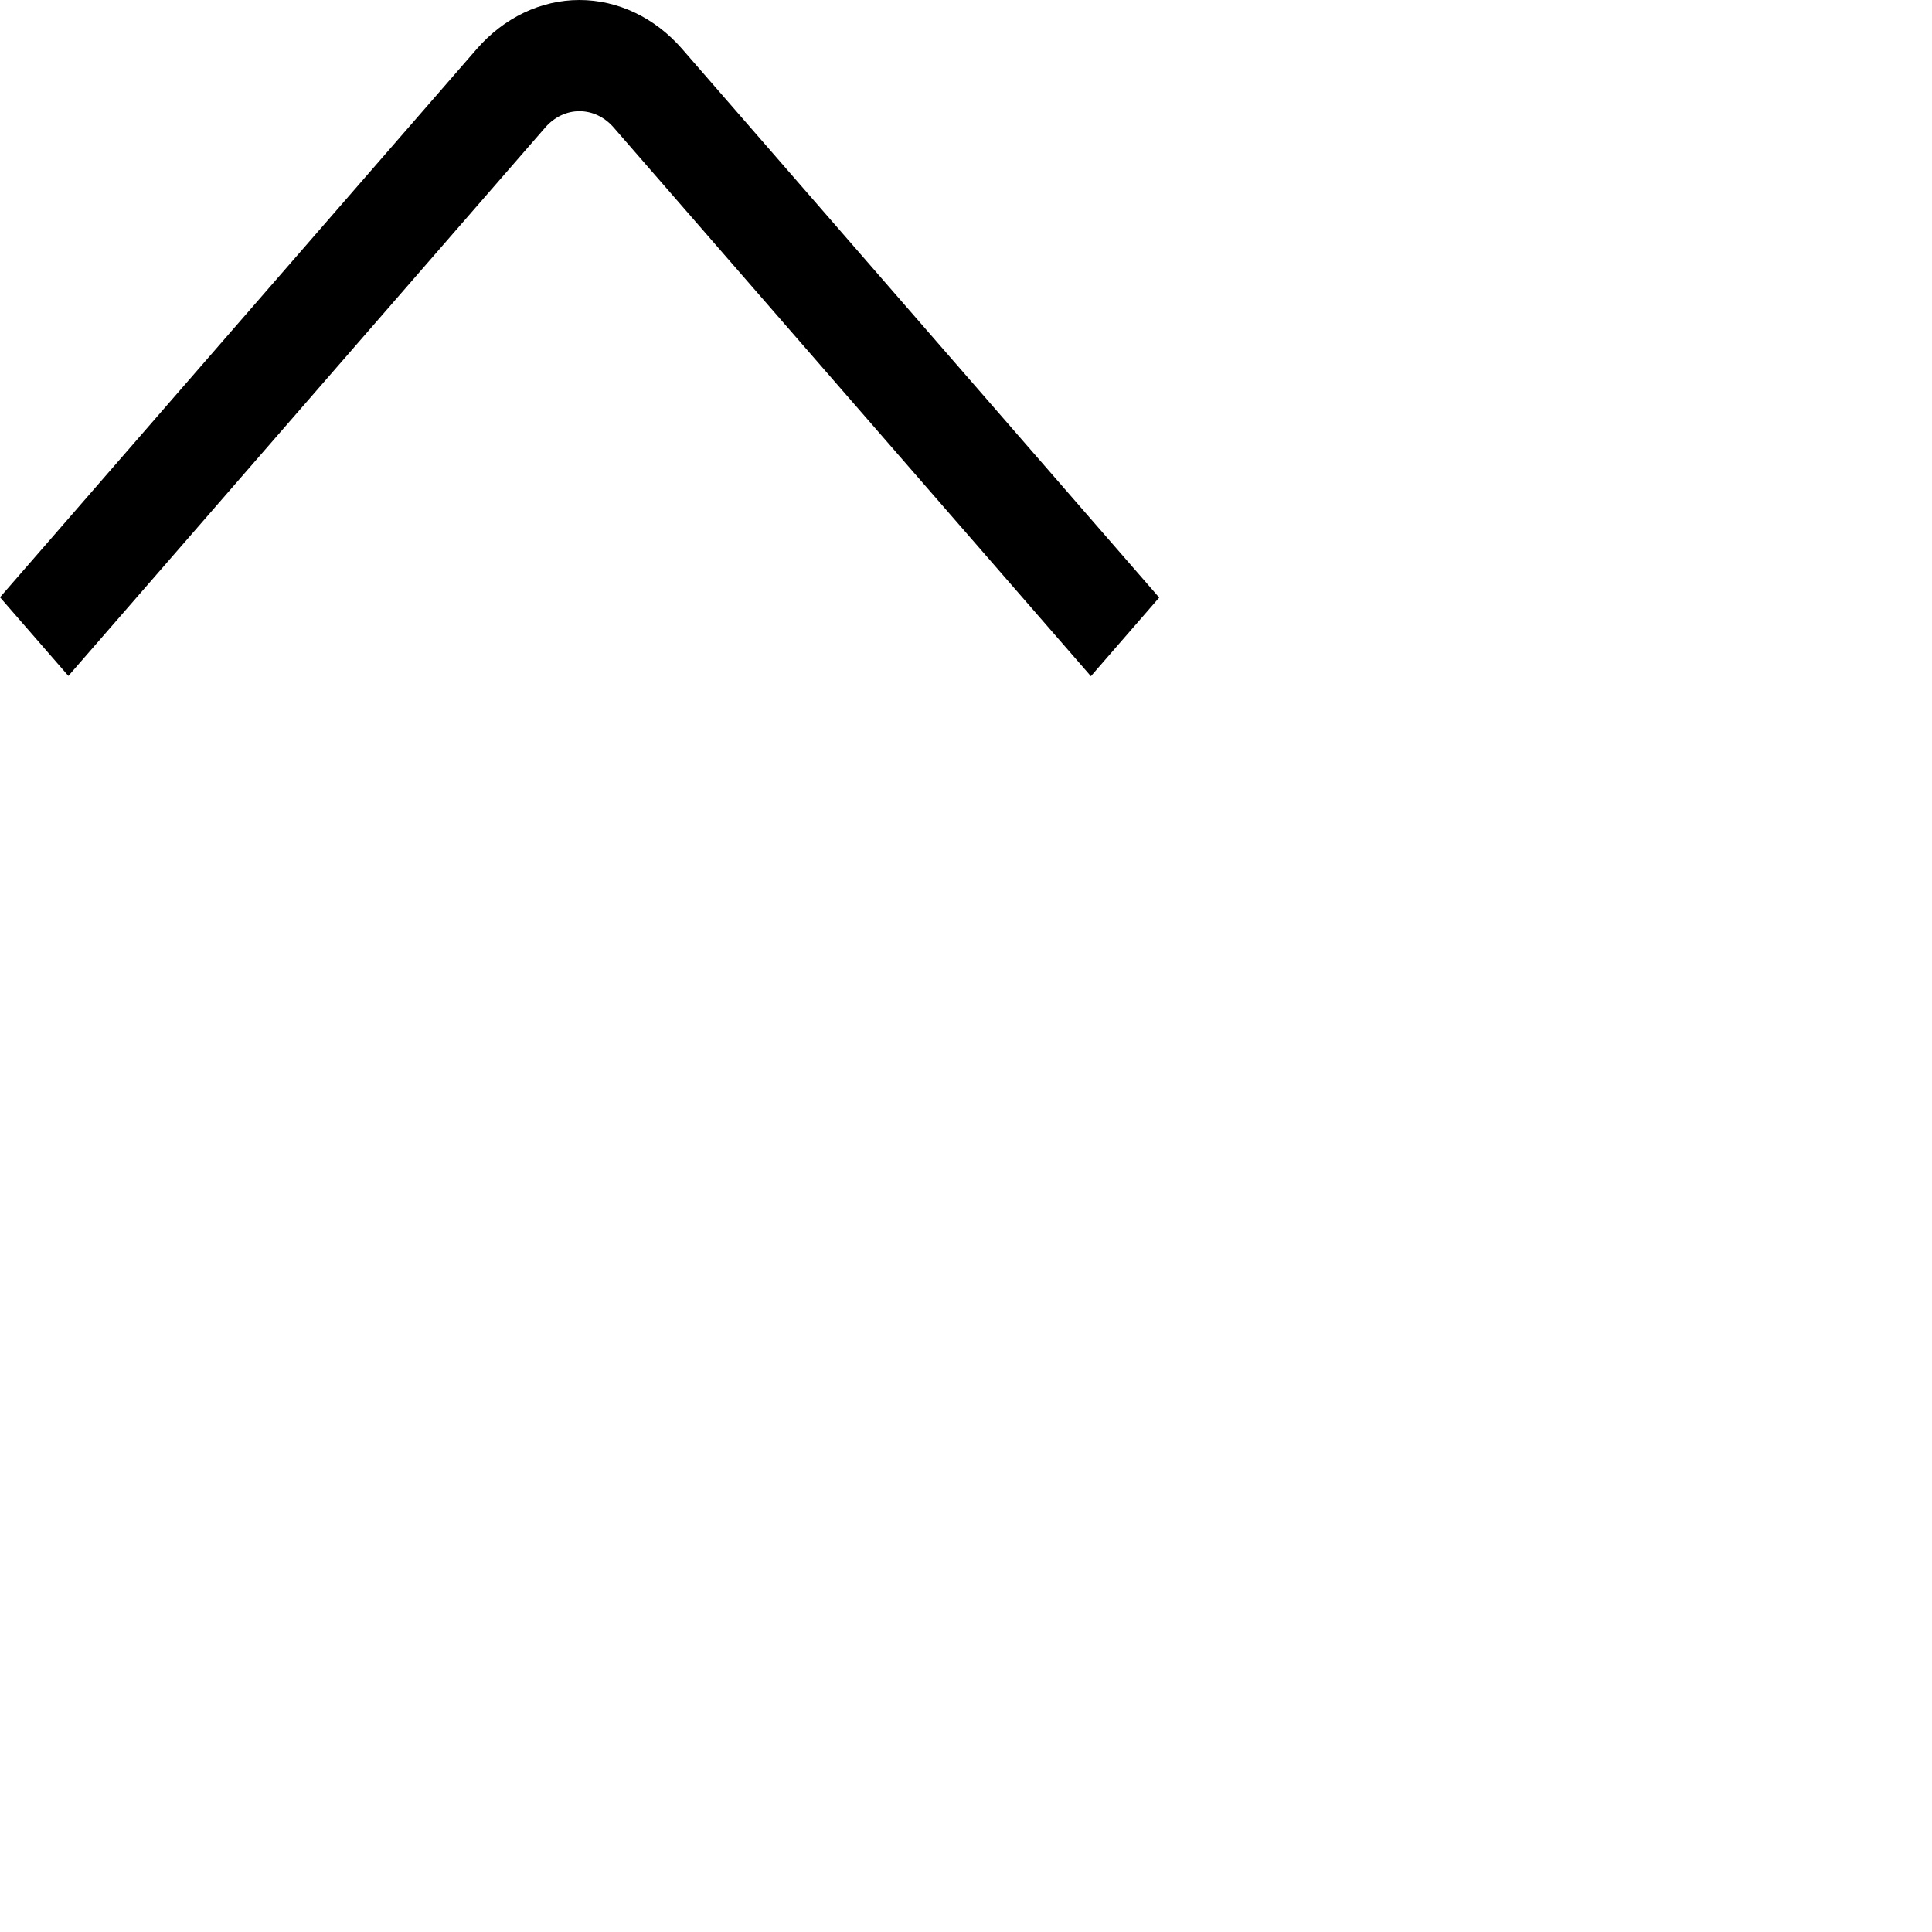
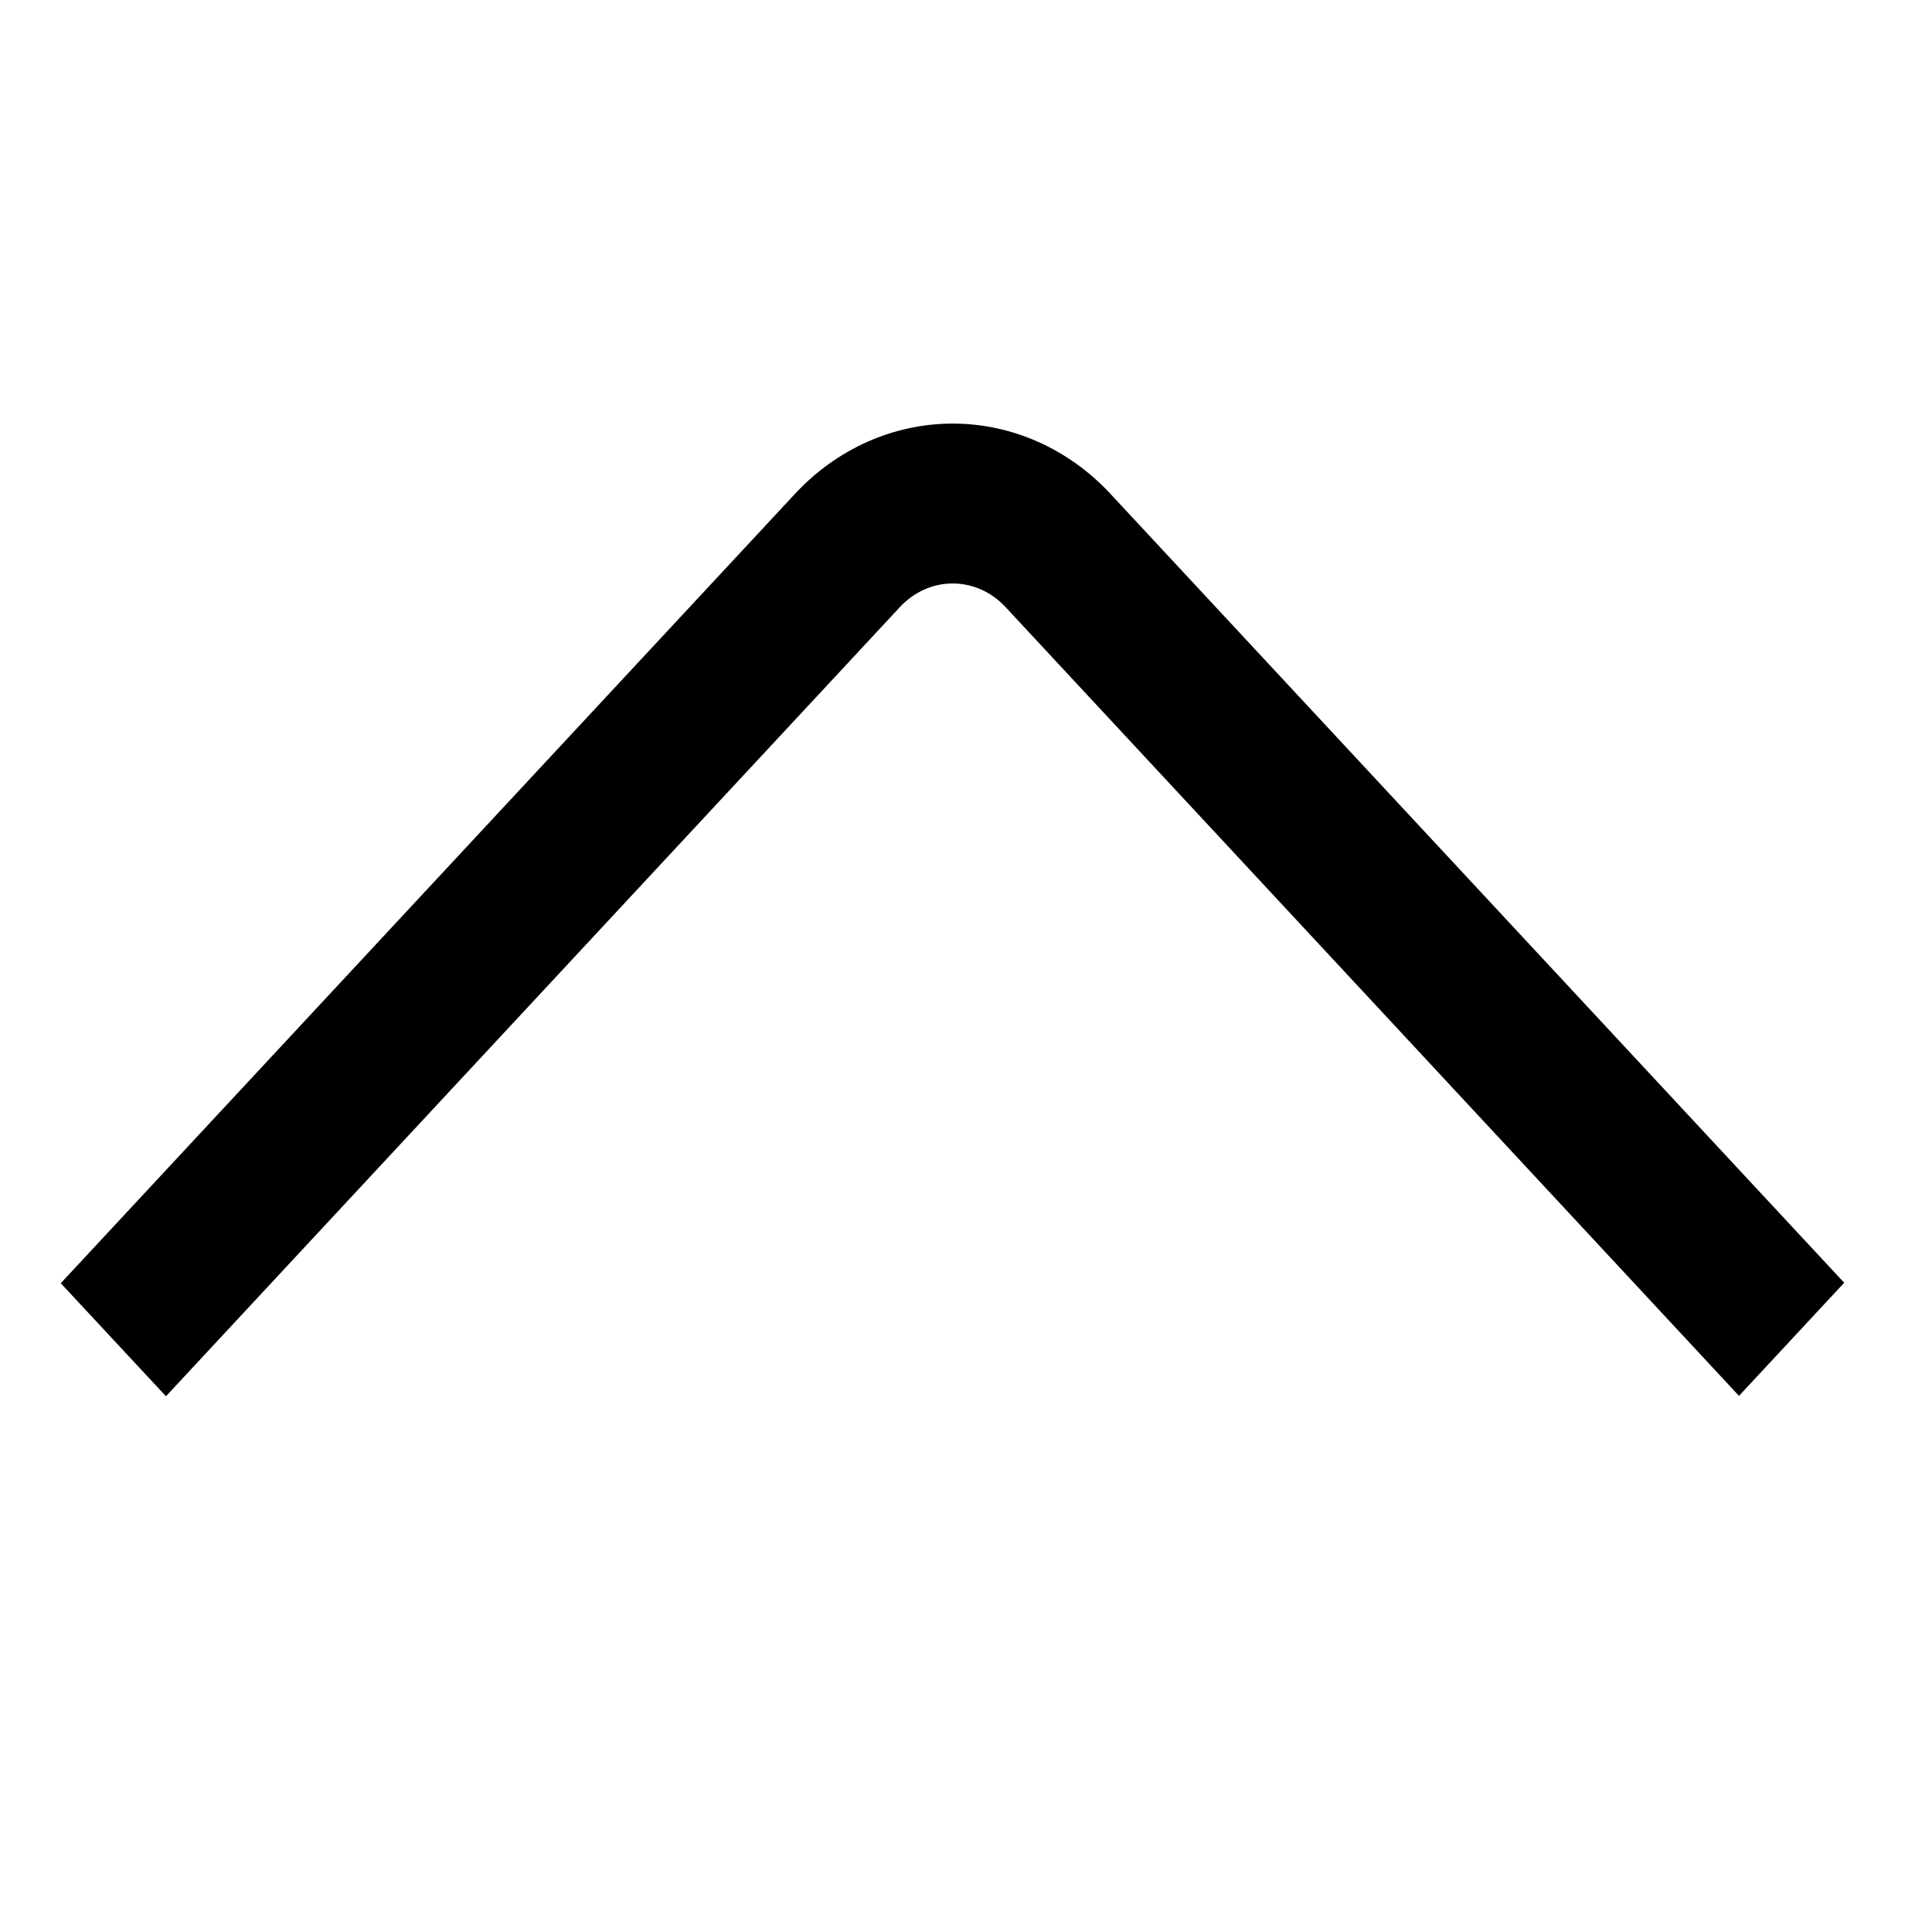
<svg xmlns="http://www.w3.org/2000/svg" width="#f00" height="#ff0" viewBox="0 0 20 20" fill="none">
-   <path d="M12 6.186L7.06 0.505C6.778 0.182 6.397 2.79602e-07 5.998 2.62203e-07C5.6 2.44804e-07 5.219 0.182 4.937 0.505L-2.70264e-07 6.183L0.708 6.997L5.645 1.319C5.739 1.211 5.866 1.151 5.998 1.151C6.131 1.151 6.258 1.211 6.352 1.319L11.293 7L12 6.186Z" fill="#000" />
+   <path d="M0.629 13.284L8.23 5.112C8.663 4.646 9.25 4.385 9.862 4.385C10.475 4.385 11.062 4.646 11.495 5.112L19.091 13.279L18.002 14.45L10.407 6.282C10.262 6.127 10.067 6.04 9.862 6.04C9.658 6.04 9.463 6.127 9.318 6.282L1.718 14.454L0.629 13.284Z" fill="#000" />
</svg>
